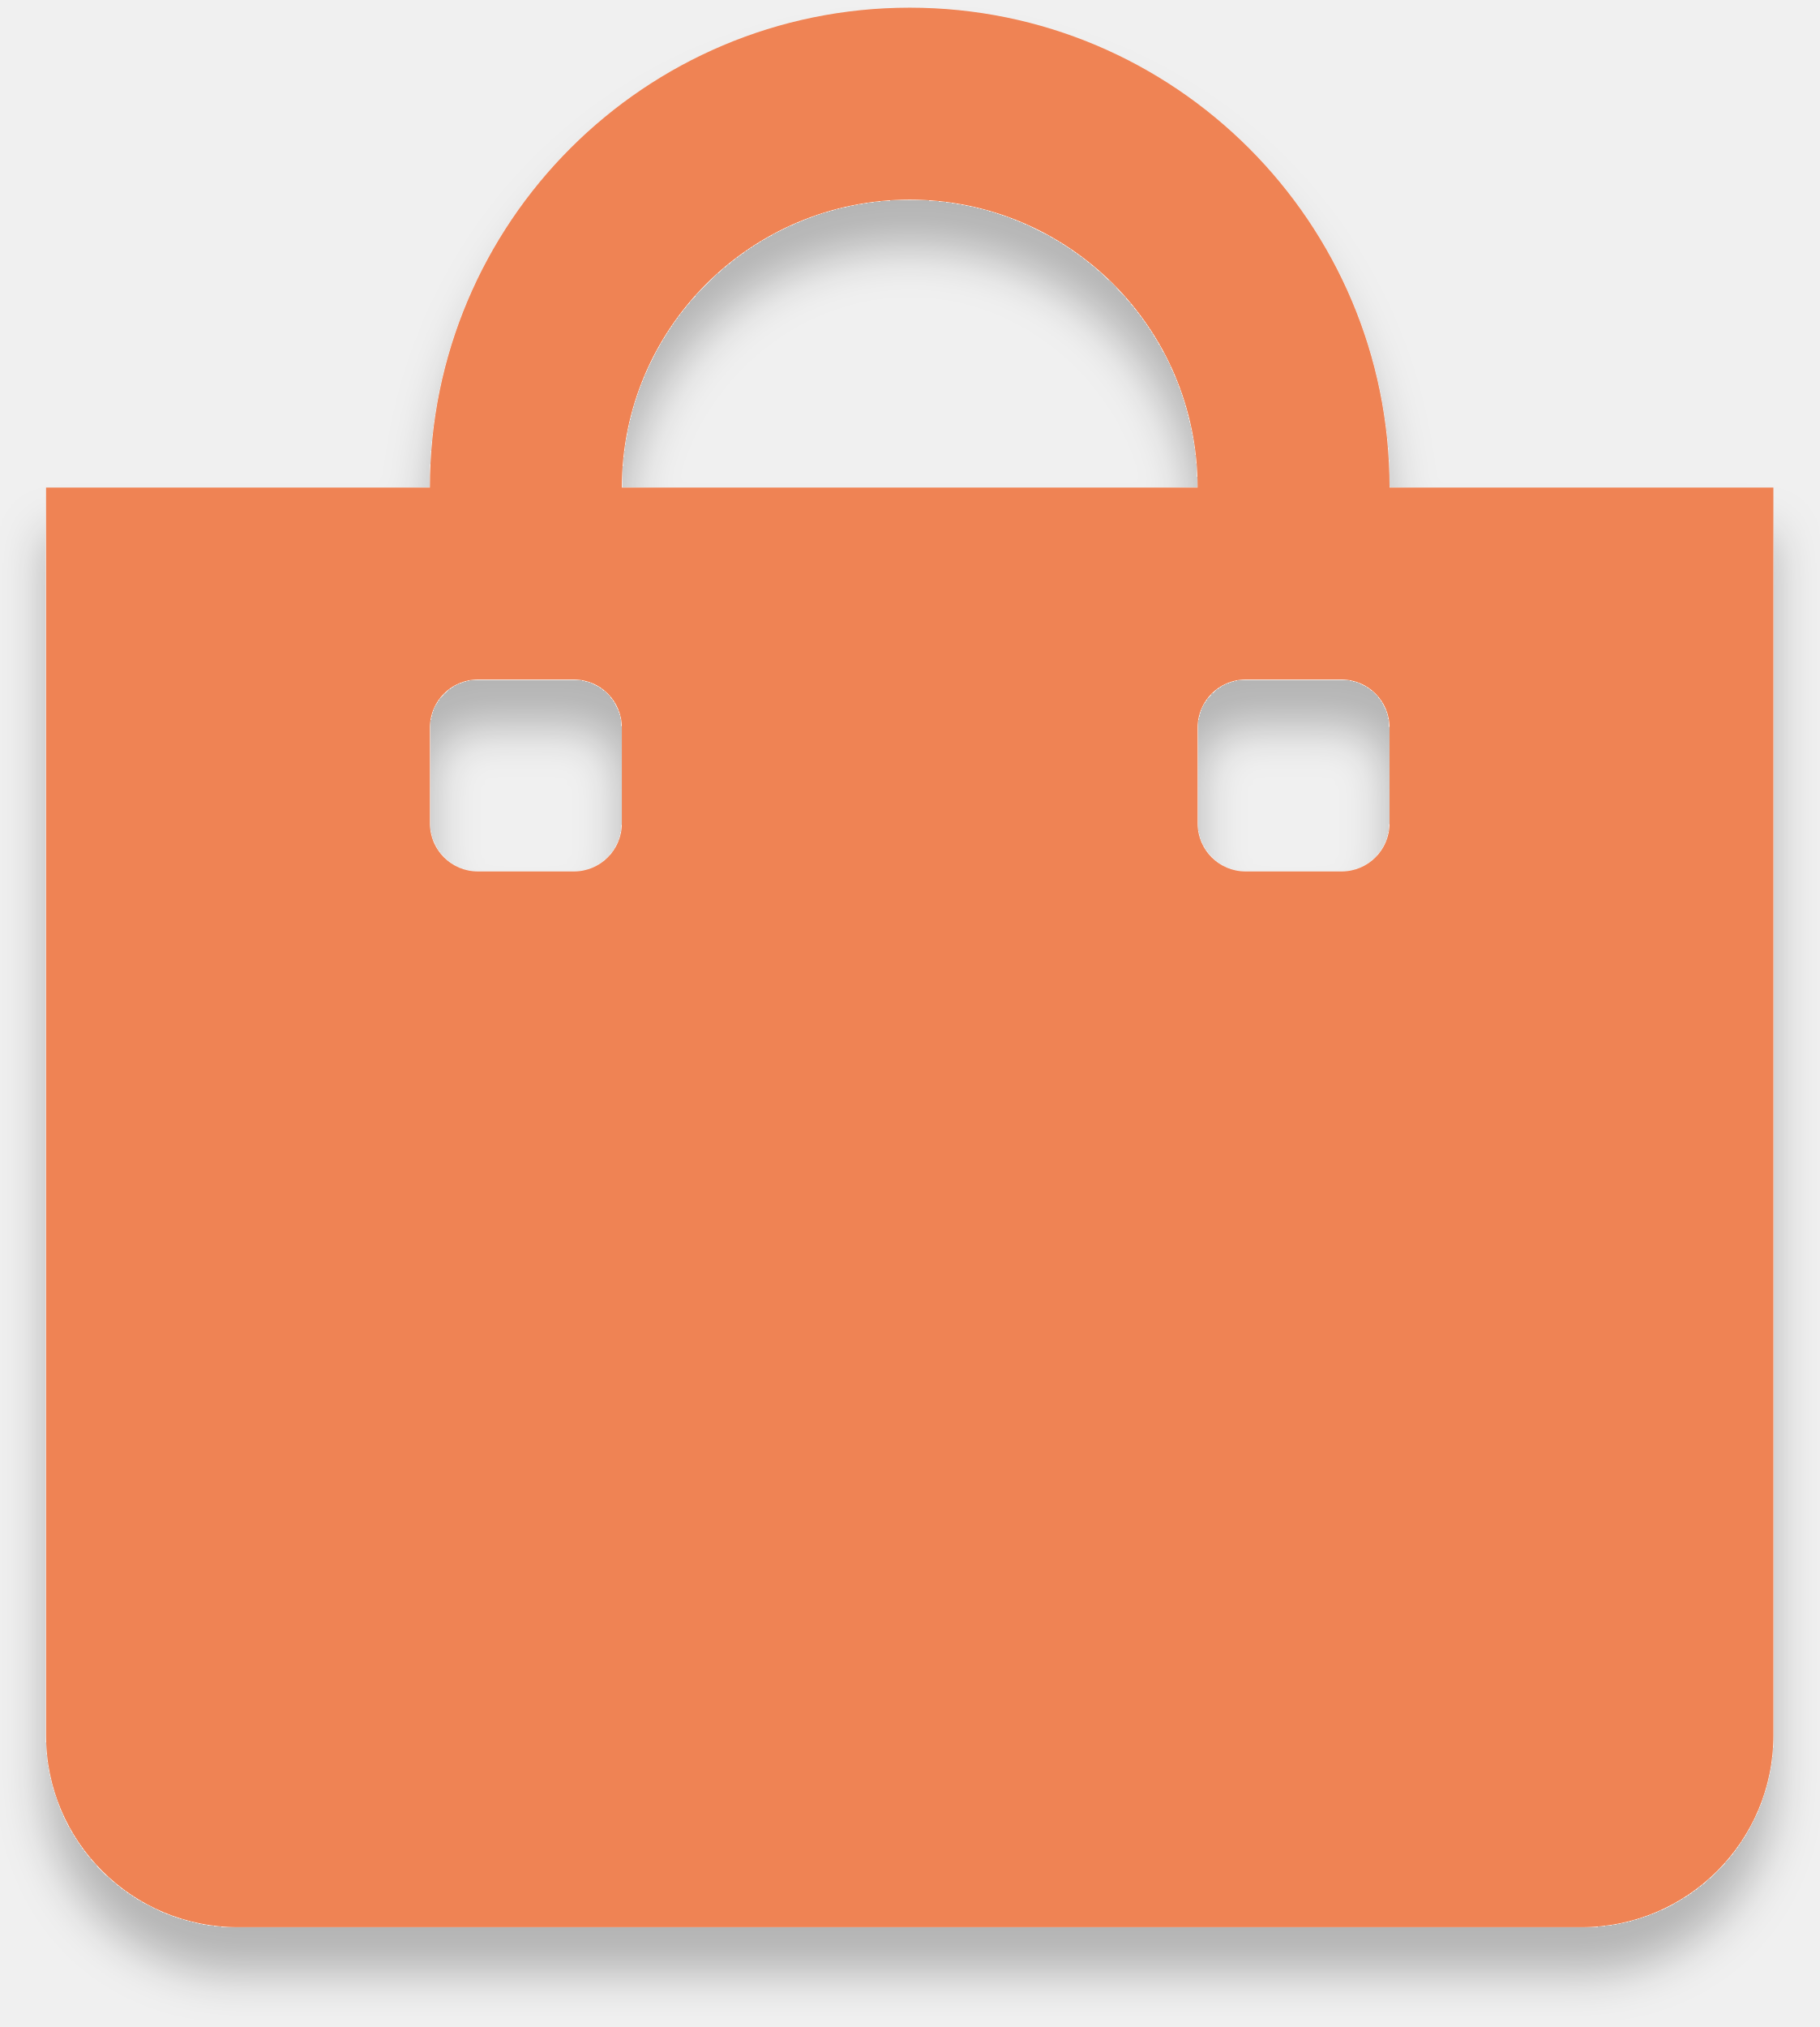
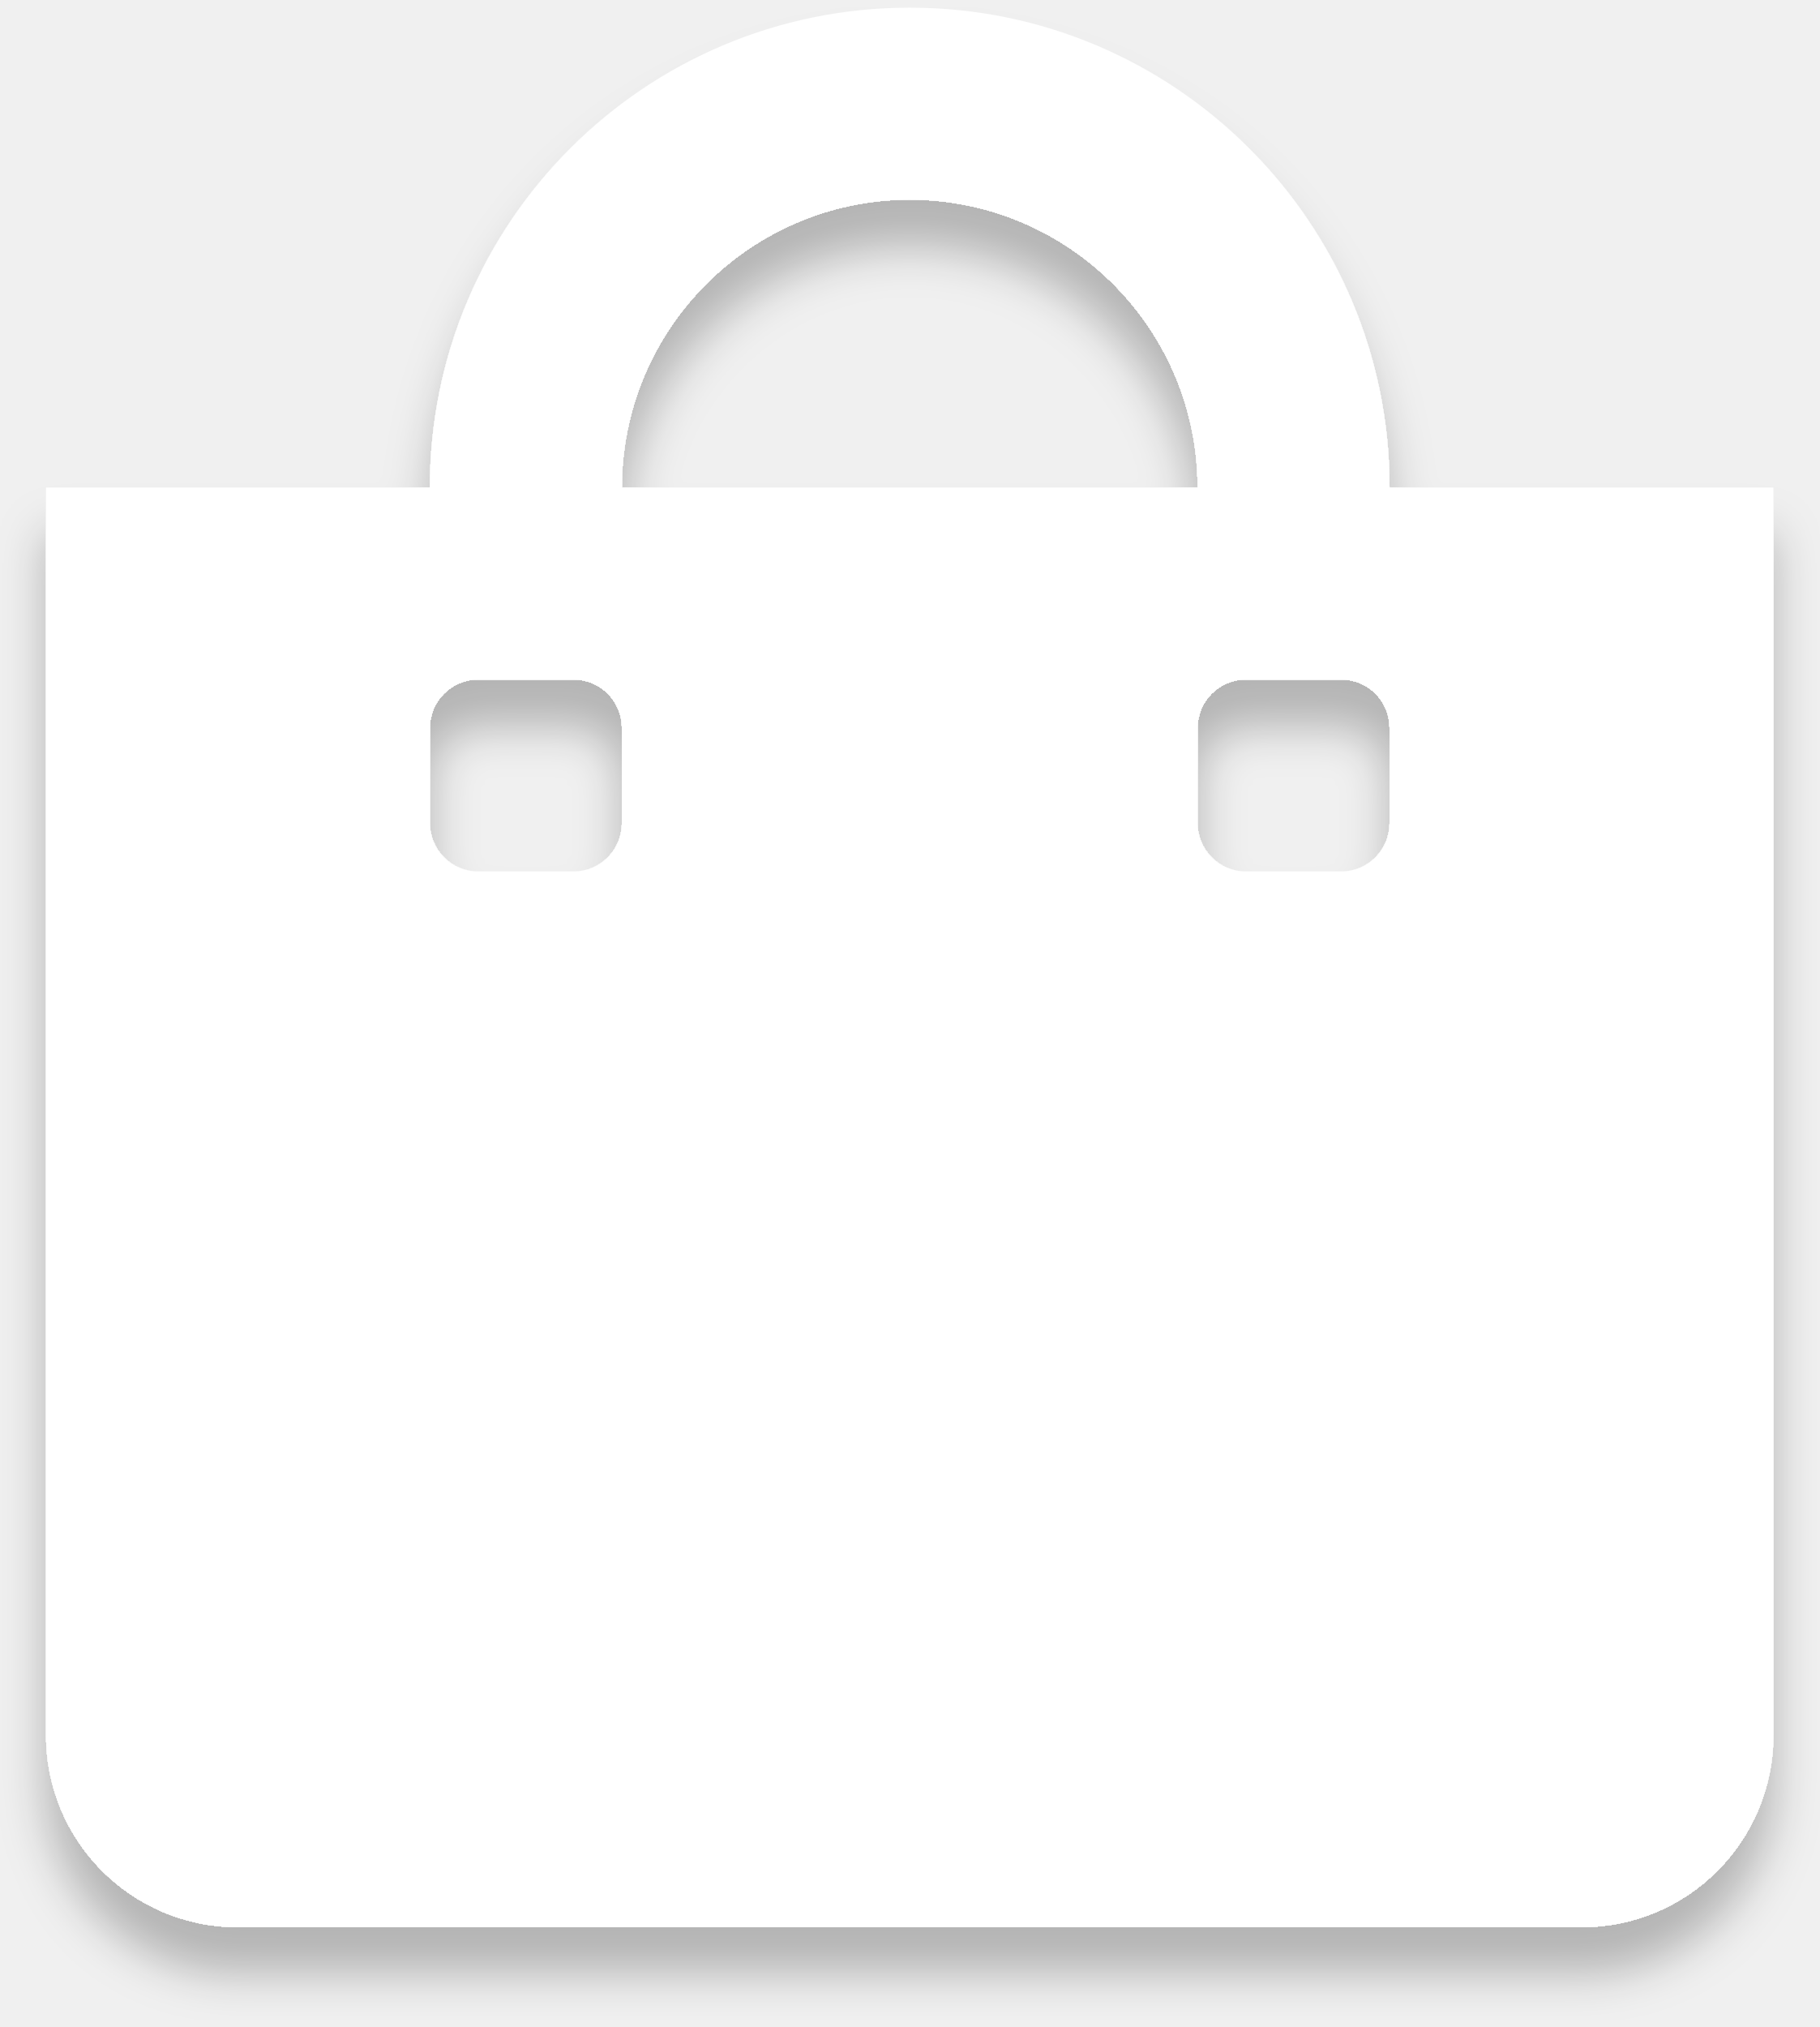
<svg xmlns="http://www.w3.org/2000/svg" width="158" height="176" viewBox="0 0 158 176" fill="none">
  <g filter="url(#filter0_d_44_109)">
-     <path d="M154 42.333H120.667C120.667 19.321 102.012 0.667 79 0.667C55.988 0.667 37.333 19.321 37.333 42.333H4L4 150.667C4 159.871 11.462 167.333 20.667 167.333H137.333C146.538 167.333 154 159.871 154 150.667L154 42.333ZM54 71.5C54 73.801 52.135 75.666 49.833 75.666H41.5C39.199 75.666 37.333 73.801 37.333 71.5V63.166C37.333 60.865 39.199 59 41.5 59H49.833C52.135 59 54 60.865 54 63.166V71.5ZM79 17.333C92.807 17.333 104 28.526 104 42.333H54C54 28.526 65.193 17.333 79 17.333ZM120.667 71.5C120.667 73.801 118.801 75.666 116.5 75.666H108.167C105.865 75.666 104 73.801 104 71.5V63.166C104 60.865 105.865 59 108.167 59H116.5C118.801 59 120.667 60.865 120.667 63.166V71.5Z" fill="#EF8354" />
+     <path d="M154 42.333H120.667C120.667 19.321 102.012 0.667 79 0.667C55.988 0.667 37.333 19.321 37.333 42.333H4L4 150.667C4 159.871 11.462 167.333 20.667 167.333H137.333C146.538 167.333 154 159.871 154 150.667L154 42.333ZM54 71.5C54 73.801 52.135 75.666 49.833 75.666H41.5C39.199 75.666 37.333 73.801 37.333 71.5V63.166C37.333 60.865 39.199 59 41.5 59H49.833C52.135 59 54 60.865 54 63.166V71.5ZM79 17.333C92.807 17.333 104 28.526 104 42.333H54C54 28.526 65.193 17.333 79 17.333ZM120.667 71.5C120.667 73.801 118.801 75.666 116.5 75.666H108.167C105.865 75.666 104 73.801 104 71.5V63.166C104 60.865 105.865 59 108.167 59H116.5C118.801 59 120.667 60.865 120.667 63.166V71.5Z" fill="#fff" />
  </g>
  <defs>
    <filter id="filter0_d_44_109" x="-6.10352e-05" y="0.667" width="158" height="174.667" filterUnits="userSpaceOnUse" color-interpolation-filters="sRGB">
      <feFlood flood-opacity="0" result="BackgroundImageFix" />
      <feColorMatrix in="SourceAlpha" type="matrix" values="0 0 0 0 0 0 0 0 0 0 0 0 0 0 0 0 0 0 127 0" result="hardAlpha" />
      <feOffset dy="4" />
      <feGaussianBlur stdDeviation="2" />
      <feComposite in2="hardAlpha" operator="out" />
      <feColorMatrix type="matrix" values="0 0 0 0 0 0 0 0 0 0 0 0 0 0 0 0 0 0 0.25 0" />
      <feBlend mode="normal" in2="BackgroundImageFix" result="effect1_dropShadow_44_109" />
      <feBlend mode="normal" in="SourceGraphic" in2="effect1_dropShadow_44_109" result="shape" />
    </filter>
  </defs>
</svg>
